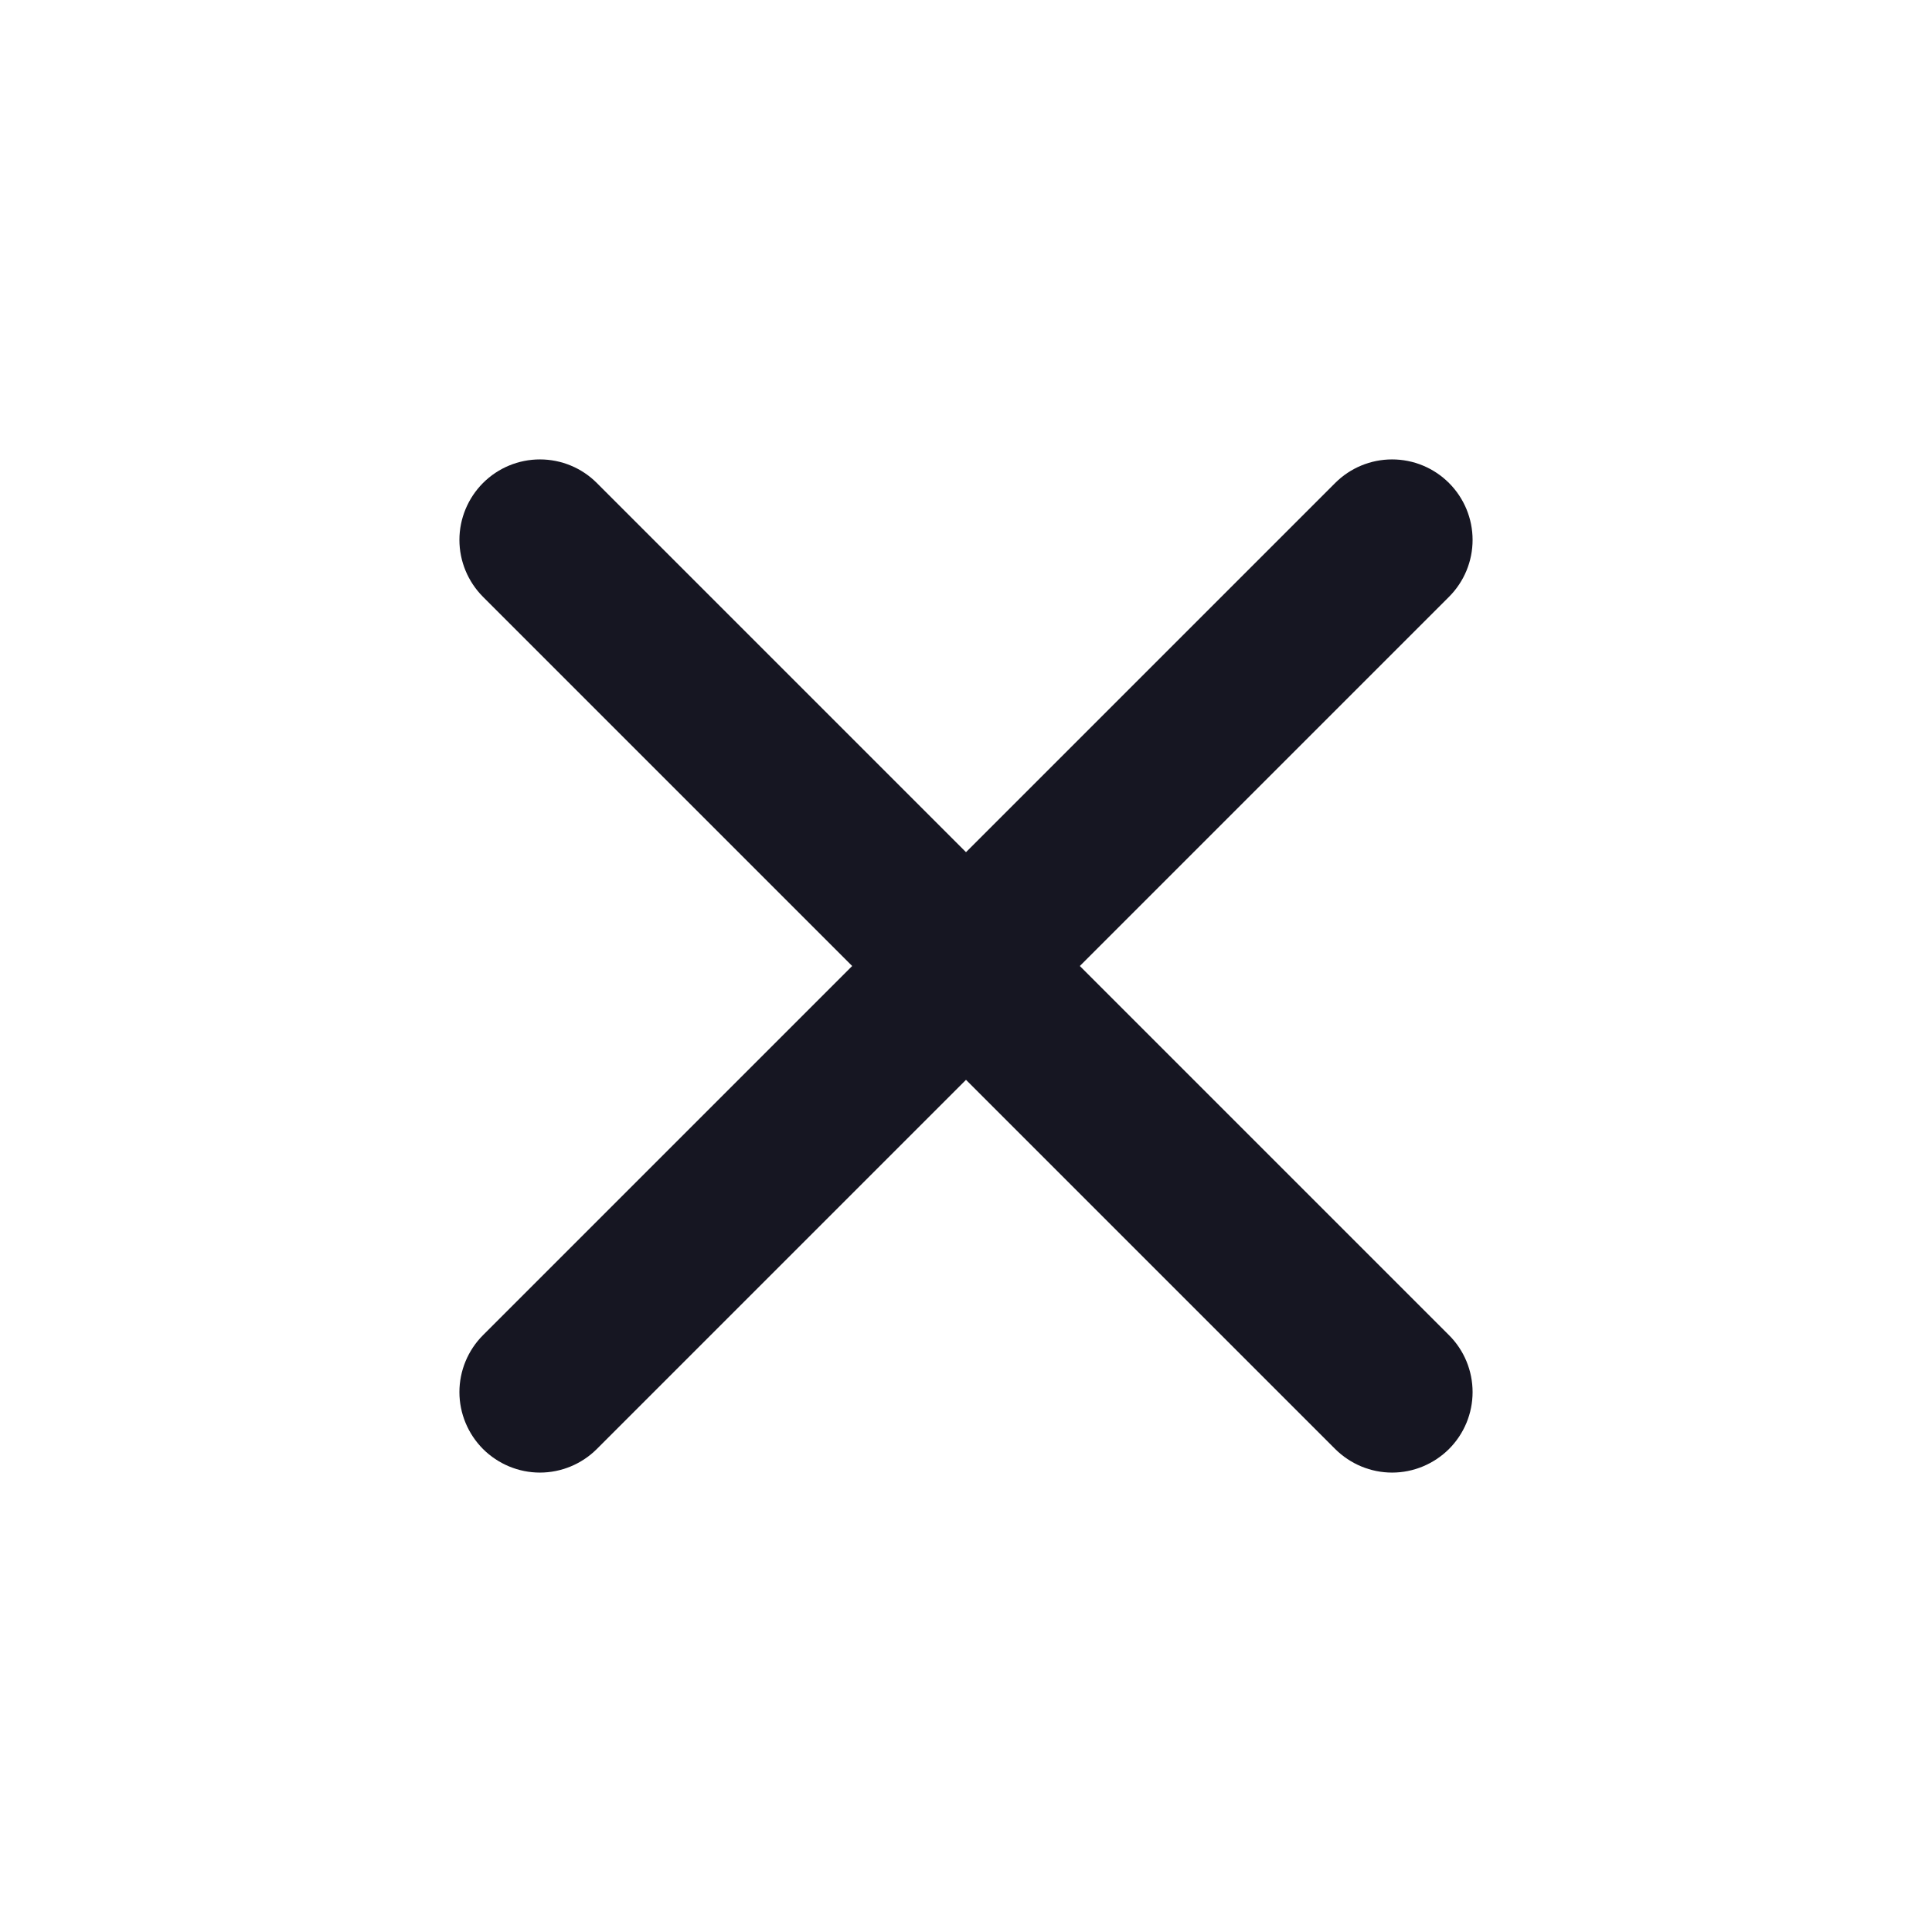
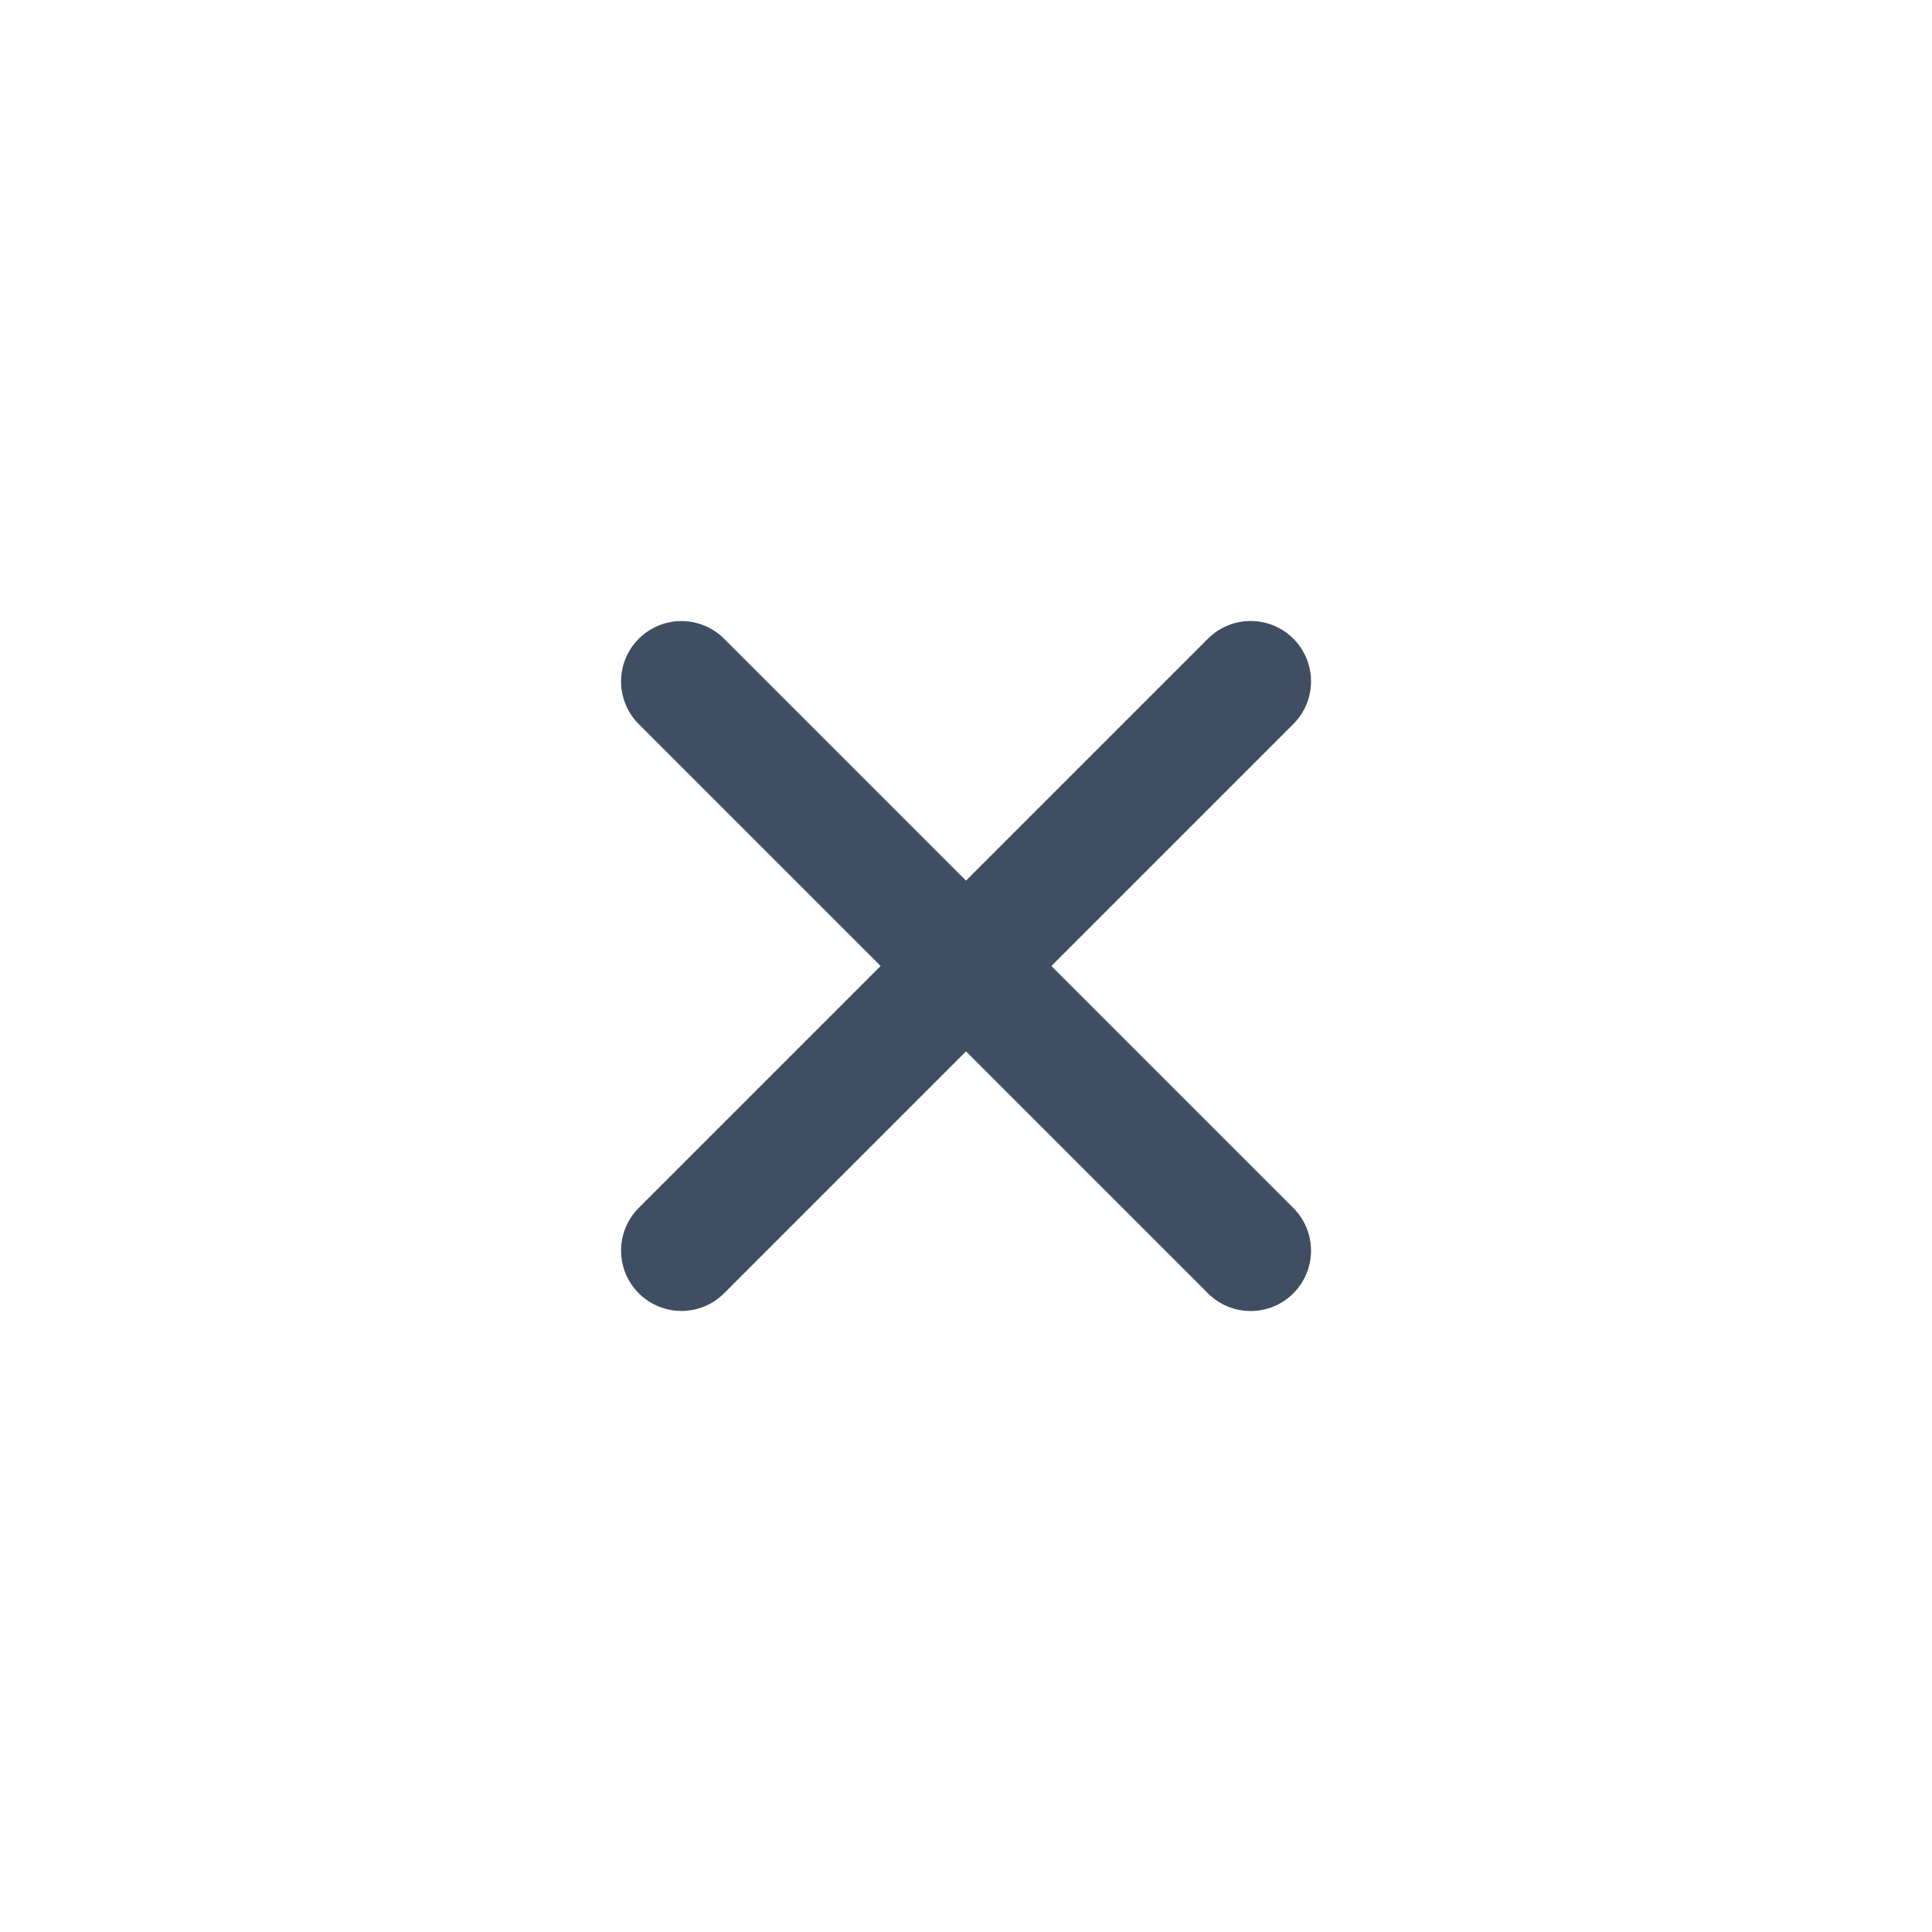
<svg xmlns="http://www.w3.org/2000/svg" width="24" height="24" viewBox="0 0 24 24" fill="none">
-   <path d="M18 6C17.812 5.812 17.558 5.707 17.293 5.707C17.028 5.707 16.774 5.812 16.586 6L12 10.586L7.414 6C7.227 5.812 6.972 5.707 6.707 5.707C6.442 5.707 6.188 5.812 6 6C5.813 6.188 5.707 6.442 5.707 6.707C5.707 6.972 5.813 7.226 6 7.414L10.586 12L6 16.586C5.813 16.773 5.707 17.028 5.707 17.293C5.707 17.558 5.813 17.812 6 18C6.188 18.187 6.442 18.293 6.707 18.293C6.972 18.293 7.227 18.187 7.414 18L12 13.414L16.586 18C16.774 18.187 17.028 18.293 17.293 18.293C17.558 18.293 17.812 18.187 18 18C18.188 17.812 18.293 17.558 18.293 17.293C18.293 17.028 18.188 16.773 18 16.586L13.414 12L18 7.414C18.188 7.226 18.293 6.972 18.293 6.707C18.293 6.442 18.188 6.188 18 6V6Z" fill="#161622" />
+   <path d="M8.465 15.535L15.536 8.464" stroke="#404E63" stroke-width="1.5" stroke-linecap="round" />
+   <path d="M8.465 8.465L15.536 15.536" stroke="#404E63" stroke-width="1.5" stroke-linecap="round" />
</svg>
